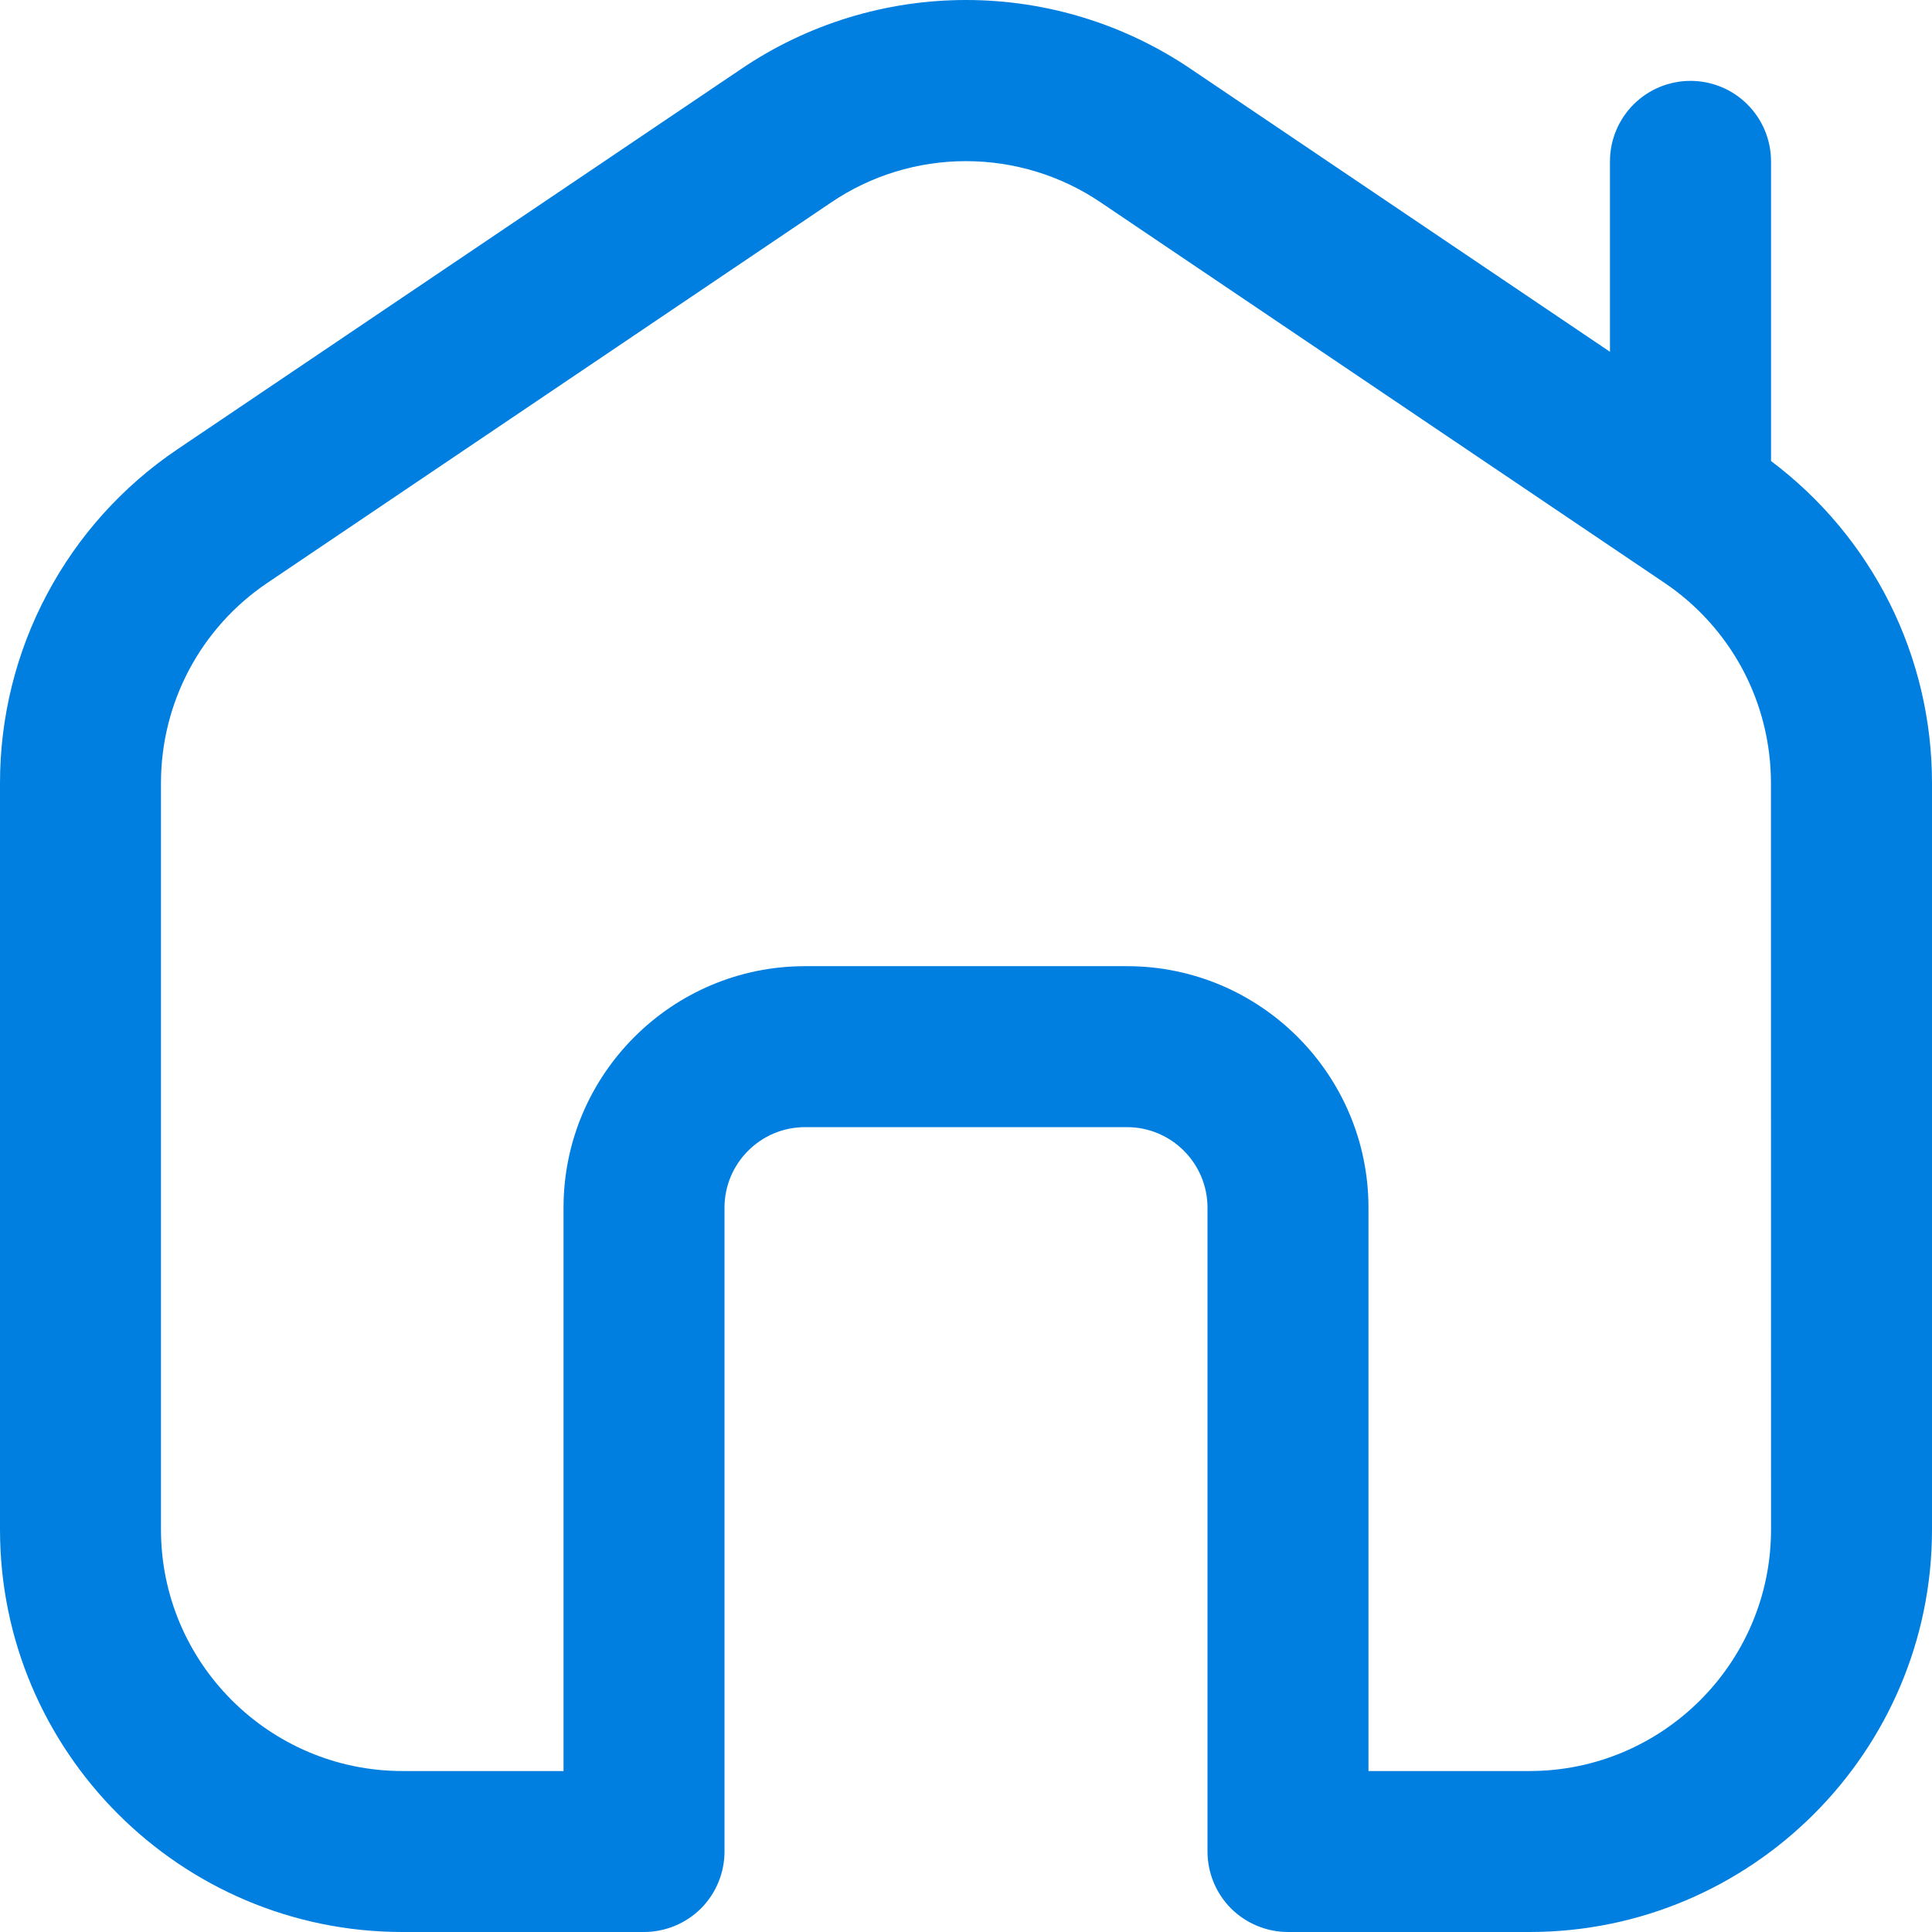
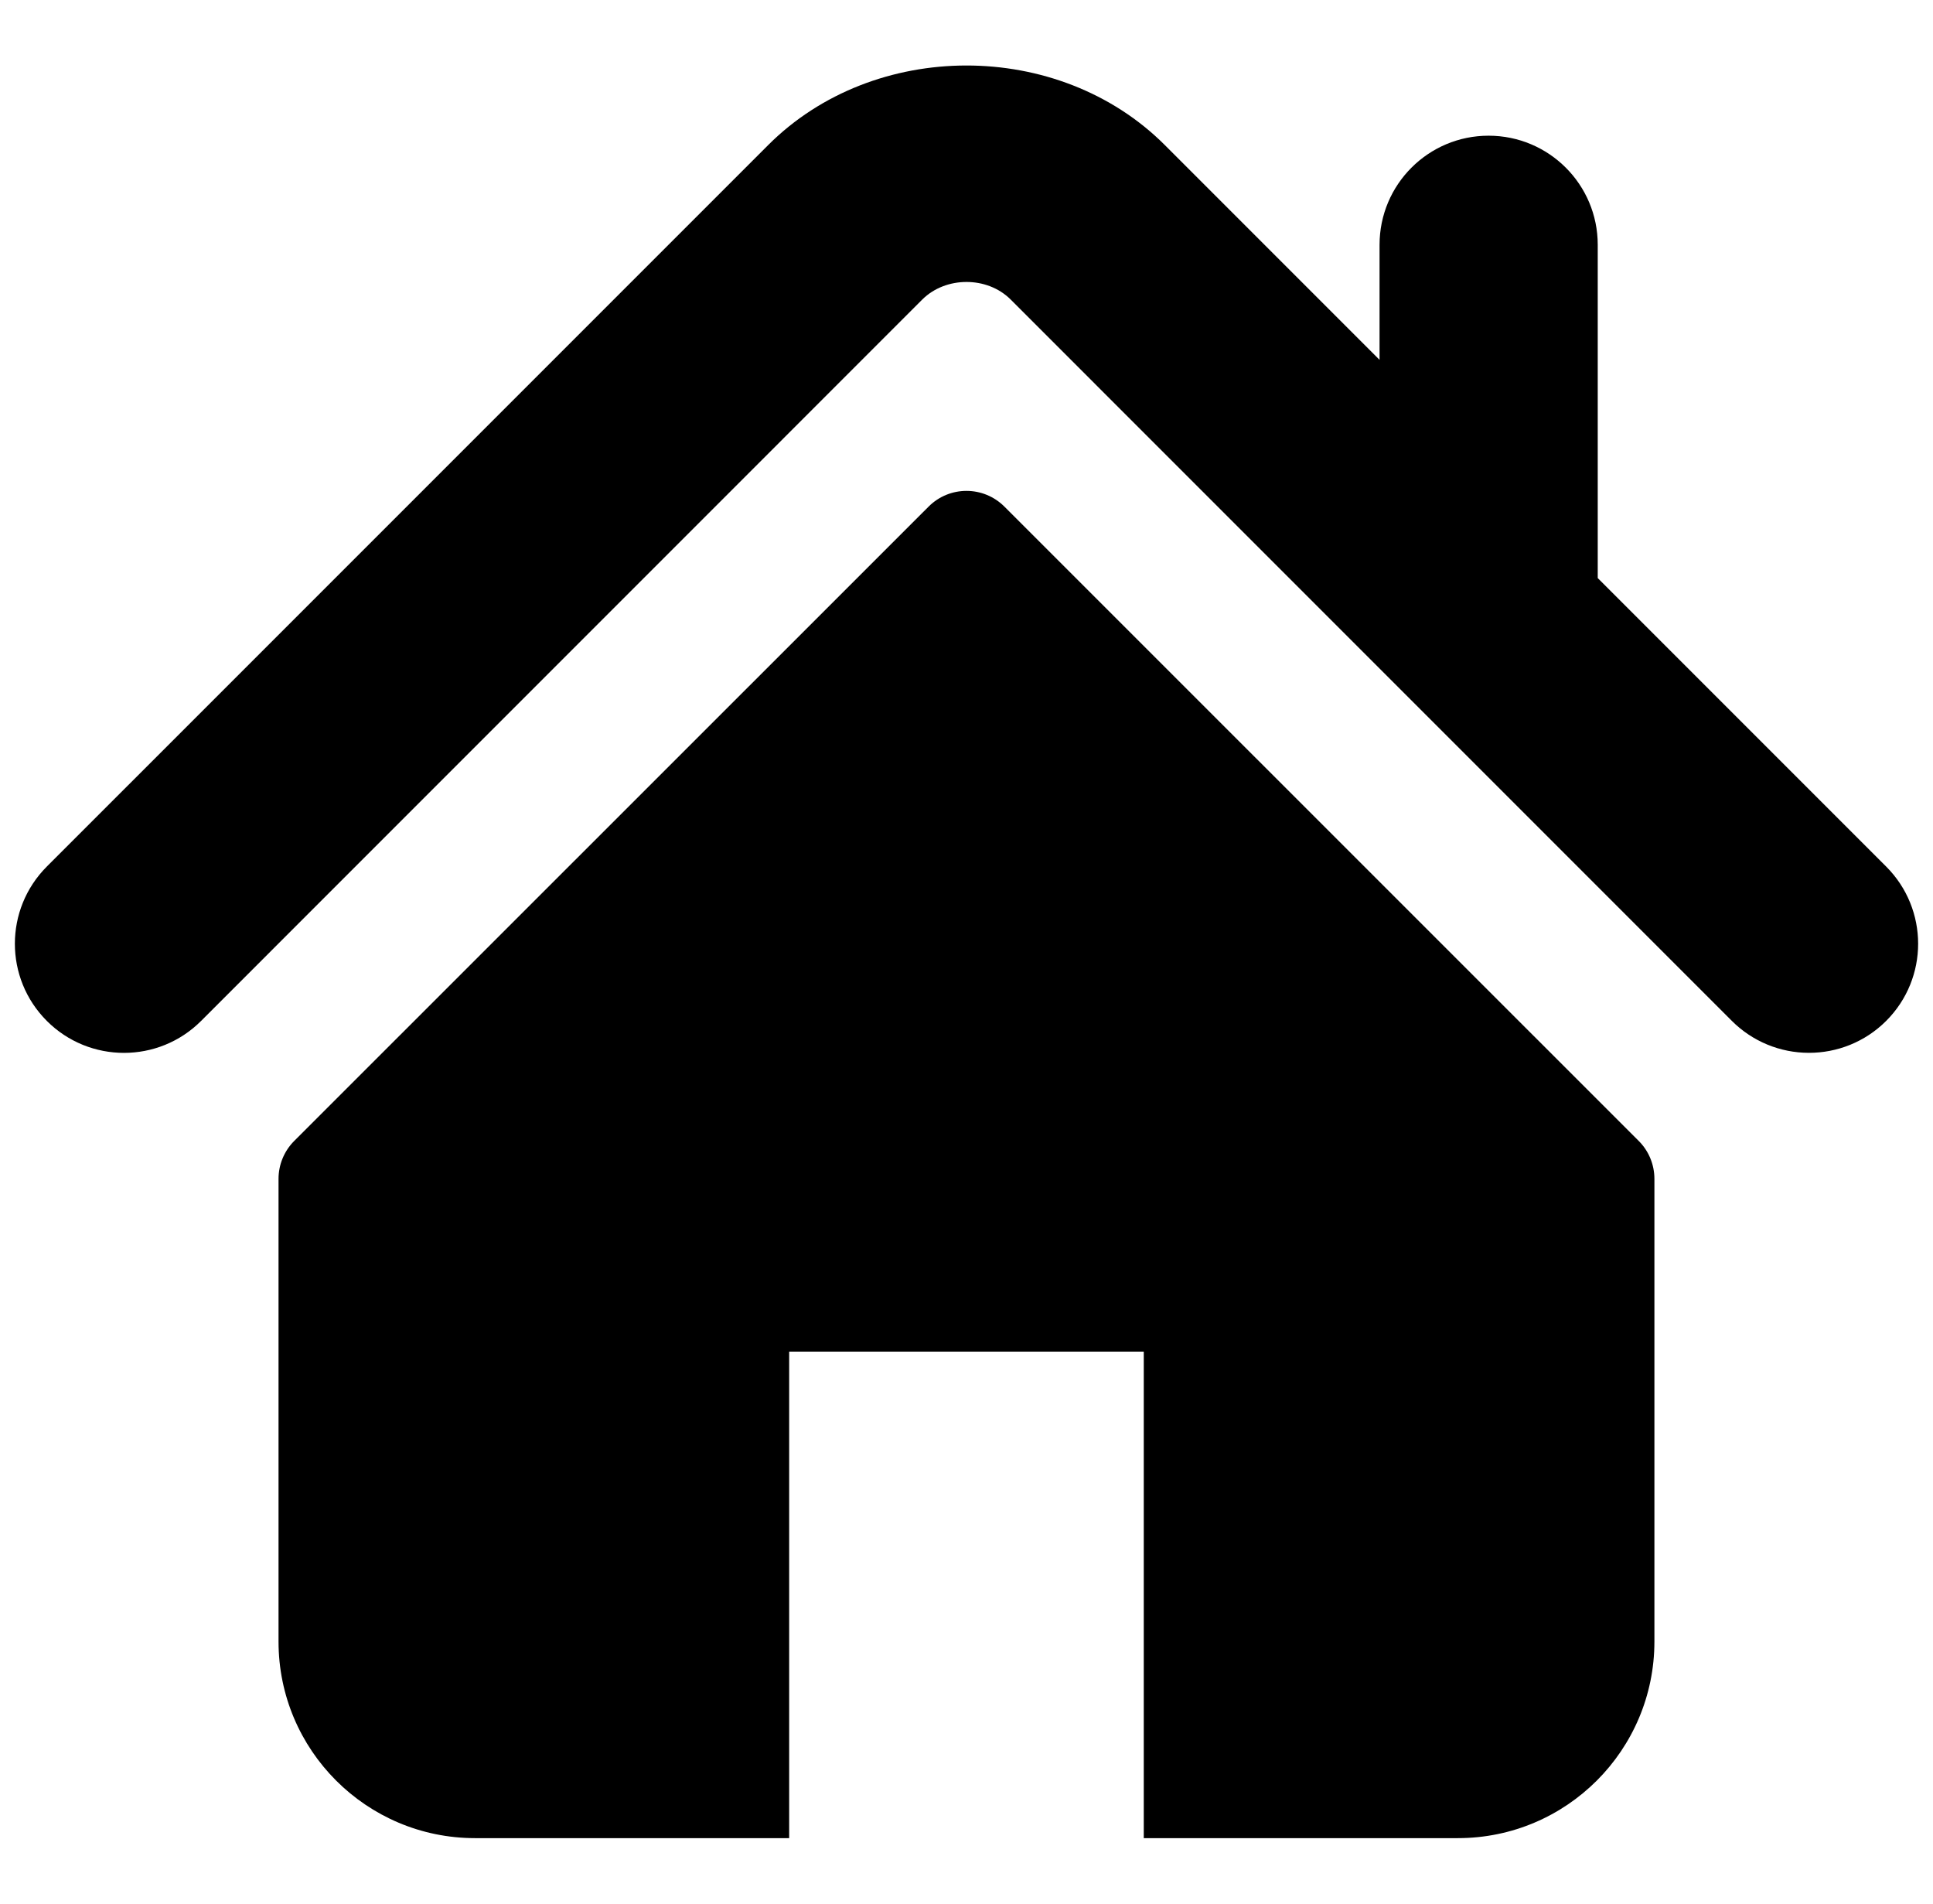
- <svg xmlns="http://www.w3.org/2000/svg" width="22" height="22" viewBox="0 0 22 22" fill="none">
-   <path d="M20.167 5.25V1.837C20.167 1.594 20.07 1.361 19.898 1.189C19.726 1.017 19.493 0.921 19.25 0.921C19.007 0.921 18.774 1.017 18.602 1.189C18.43 1.361 18.333 1.594 18.333 1.837V4.006L13.564 0.788C12.807 0.274 11.914 0 11 0C10.086 0 9.193 0.274 8.436 0.788L2.019 5.117C1.397 5.537 0.888 6.102 0.536 6.765C0.183 7.427 -0 8.166 9.21511e-07 8.916V17.418C9.21511e-07 19.944 2.056 22 4.583 22H7.333C7.576 22 7.81 21.903 7.982 21.732C8.153 21.56 8.25 21.327 8.25 21.084V13.752C8.25 13.247 8.661 12.835 9.167 12.835H12.833C13.339 12.835 13.75 13.247 13.75 13.752V21.084C13.75 21.327 13.847 21.56 14.018 21.732C14.19 21.903 14.424 22 14.667 22H17.417C19.944 22 22 19.944 22 17.418V8.916C22 8.205 21.835 7.503 21.517 6.867C21.198 6.23 20.736 5.677 20.167 5.25ZM20.167 17.418C20.167 18.933 18.933 20.167 17.417 20.167H15.583V13.752C15.583 12.236 14.35 11.002 12.833 11.002H9.167C7.651 11.002 6.417 12.236 6.417 13.752V20.167H4.583C3.067 20.167 1.833 18.933 1.833 17.418V8.916C1.833 8.001 2.286 7.148 3.045 6.637L9.462 2.307C9.915 1.999 10.451 1.835 10.999 1.835C11.548 1.835 12.084 1.999 12.537 2.307L18.954 6.637C19.327 6.888 19.633 7.228 19.845 7.625C20.056 8.023 20.166 8.466 20.166 8.916L20.167 17.418Z" fill="#007FE0" />
+ <svg xmlns="http://www.w3.org/2000/svg" version="1.1" width="520" height="512" x="0" y="0" viewBox="0 0 495.398 495.398" style="enable-background:new 0 0 512 512" xml:space="preserve" class="">
+   <g>
+     <path d="m487.083 225.514-75.08-75.08v-86.73c0-15.682-12.708-28.391-28.413-28.391-15.669 0-28.377 12.709-28.377 28.391v29.941L299.31 37.74c-27.639-27.624-75.694-27.575-103.27.05L8.312 225.514c-11.082 11.104-11.082 29.071 0 40.158 11.087 11.101 29.089 11.101 40.172 0l187.71-187.729c6.115-6.083 16.893-6.083 22.976-.018l187.742 187.747a28.337 28.337 0 0 0 20.081 8.312c7.271 0 14.541-2.764 20.091-8.312 11.086-11.086 11.086-29.053-.001-40.158z" fill="#000000" opacity="1" data-original="#000000" class="" />
+     <path d="M257.561 131.836c-5.454-5.451-14.285-5.451-19.723 0L72.712 296.913a13.977 13.977 0 0 0-4.085 9.877v120.401c0 28.253 22.908 51.16 51.16 51.16h81.754v-126.61h92.299v126.61h81.755c28.251 0 51.159-22.907 51.159-51.159V306.79c0-3.713-1.465-7.271-4.085-9.877L257.561 131.836z" fill="#000000" opacity="1" data-original="#000000" class="" />
+   </g>
</svg>
